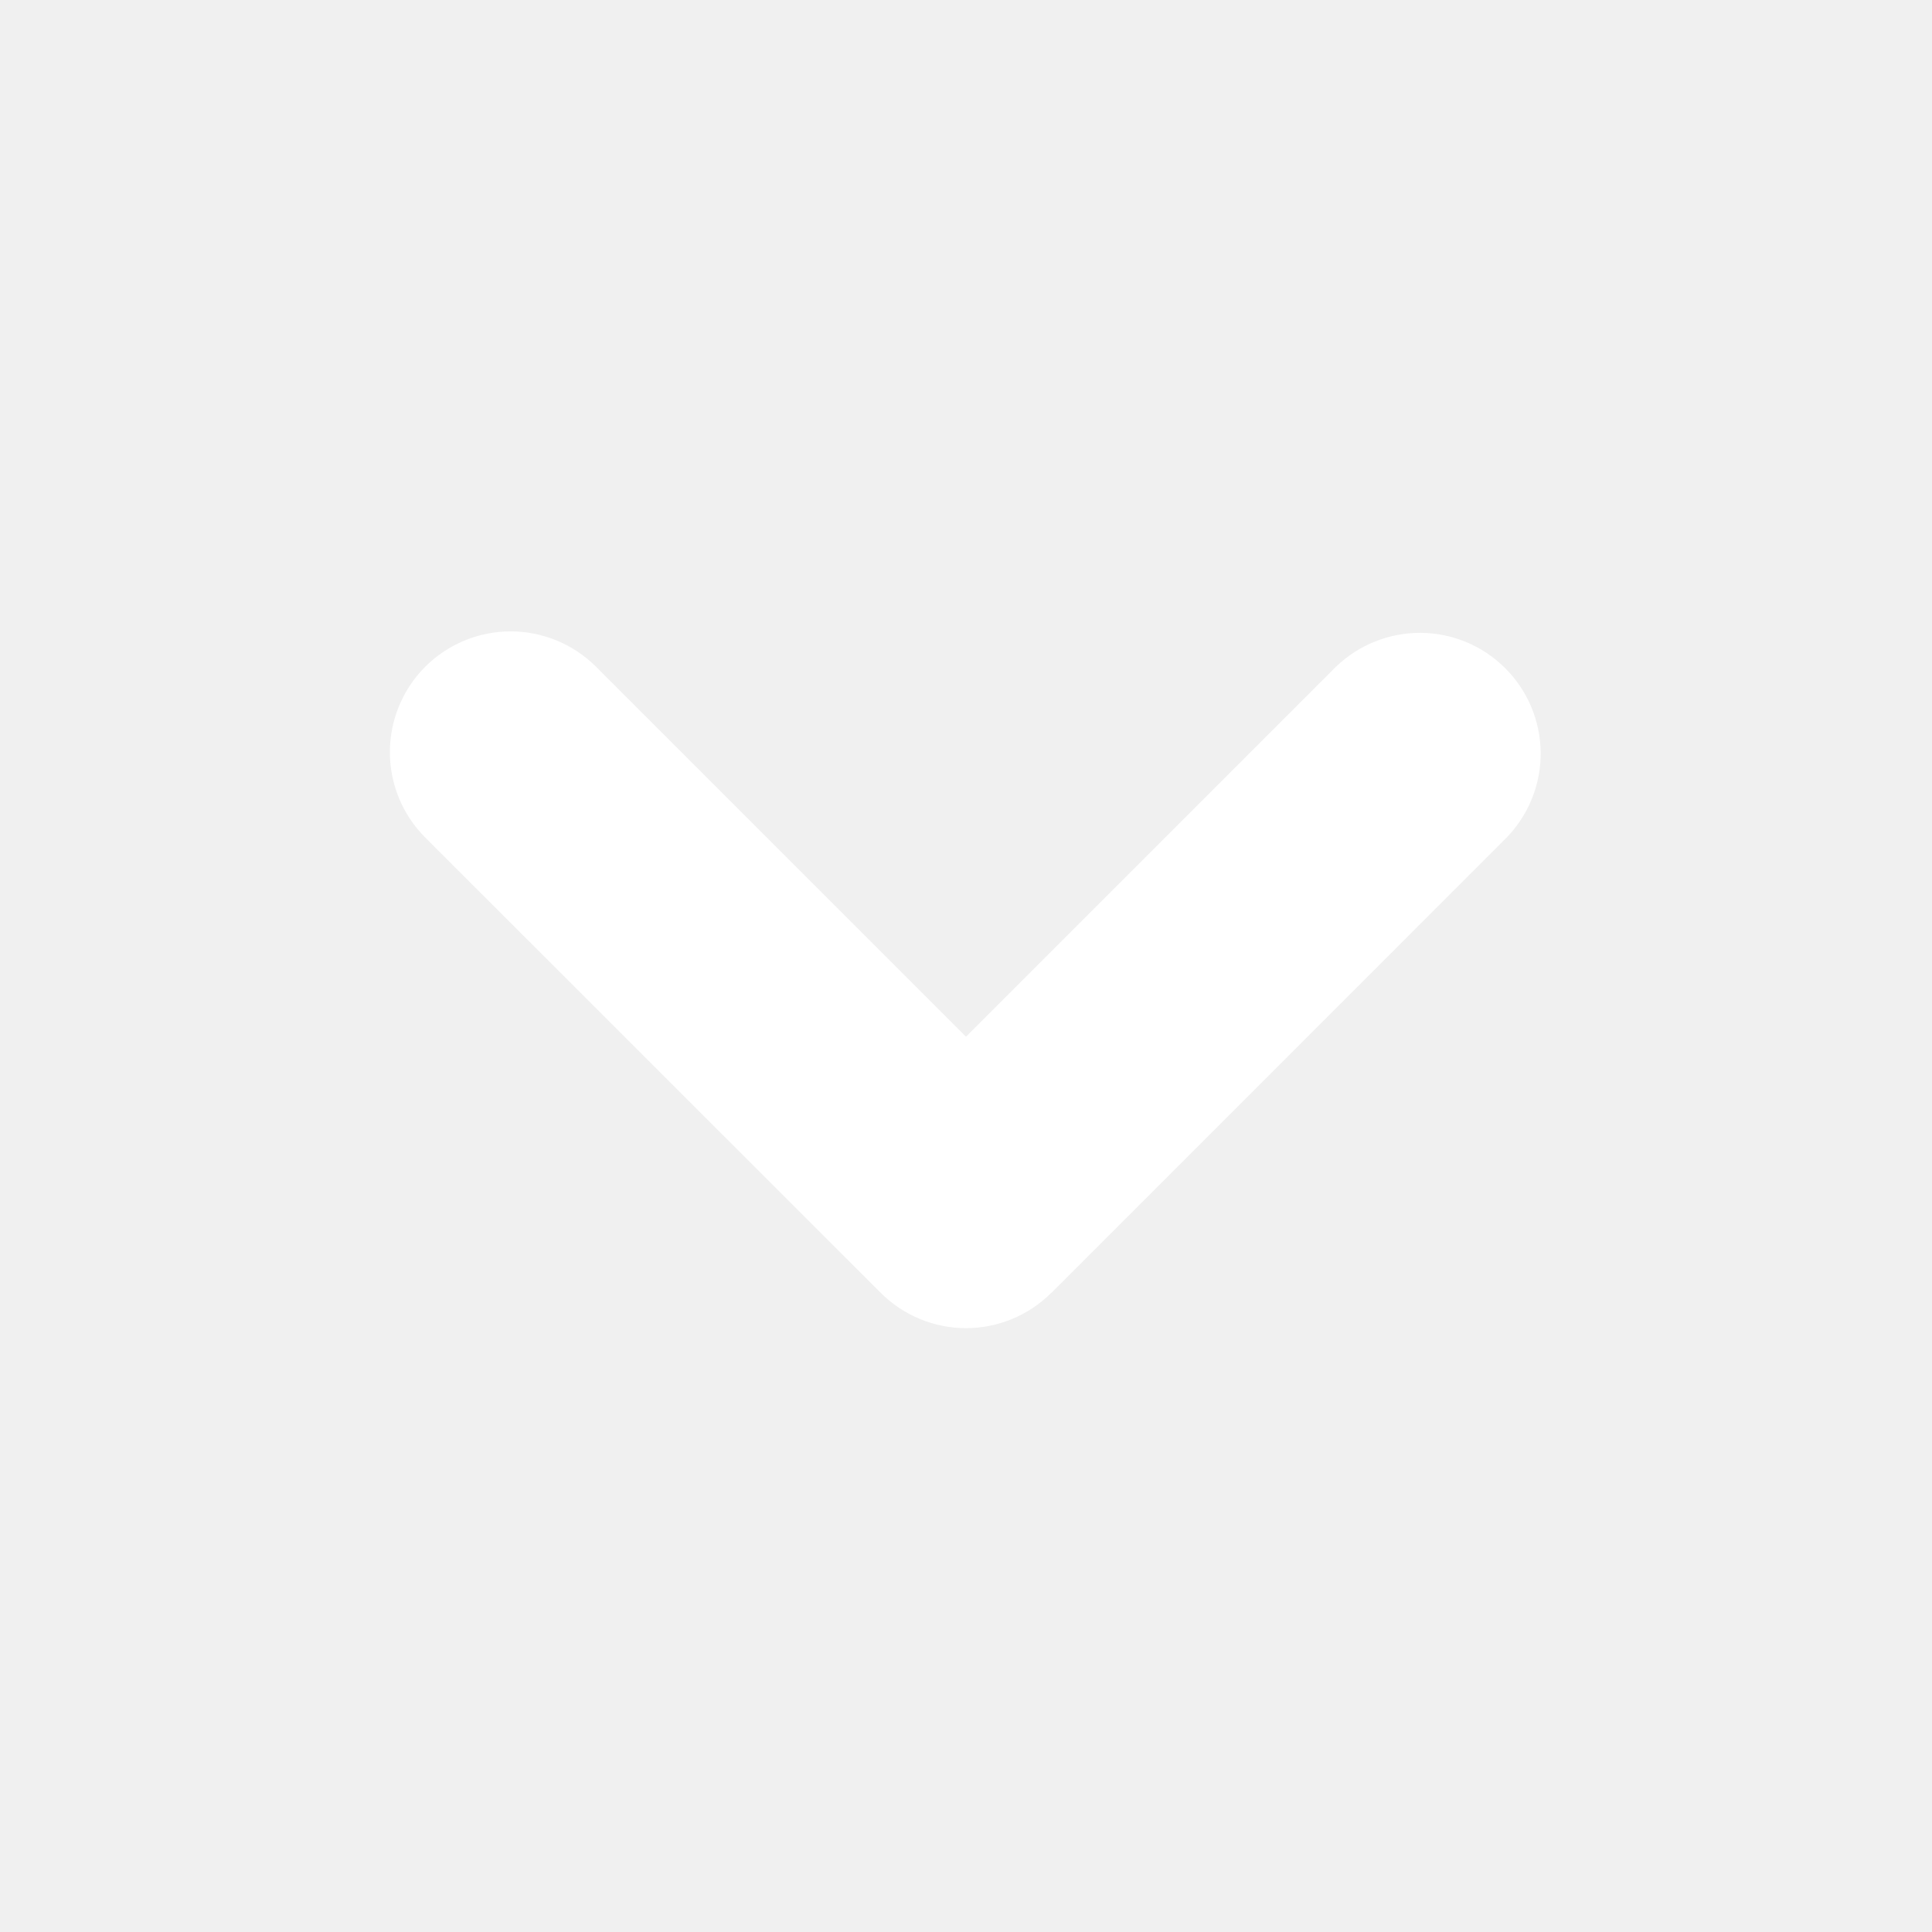
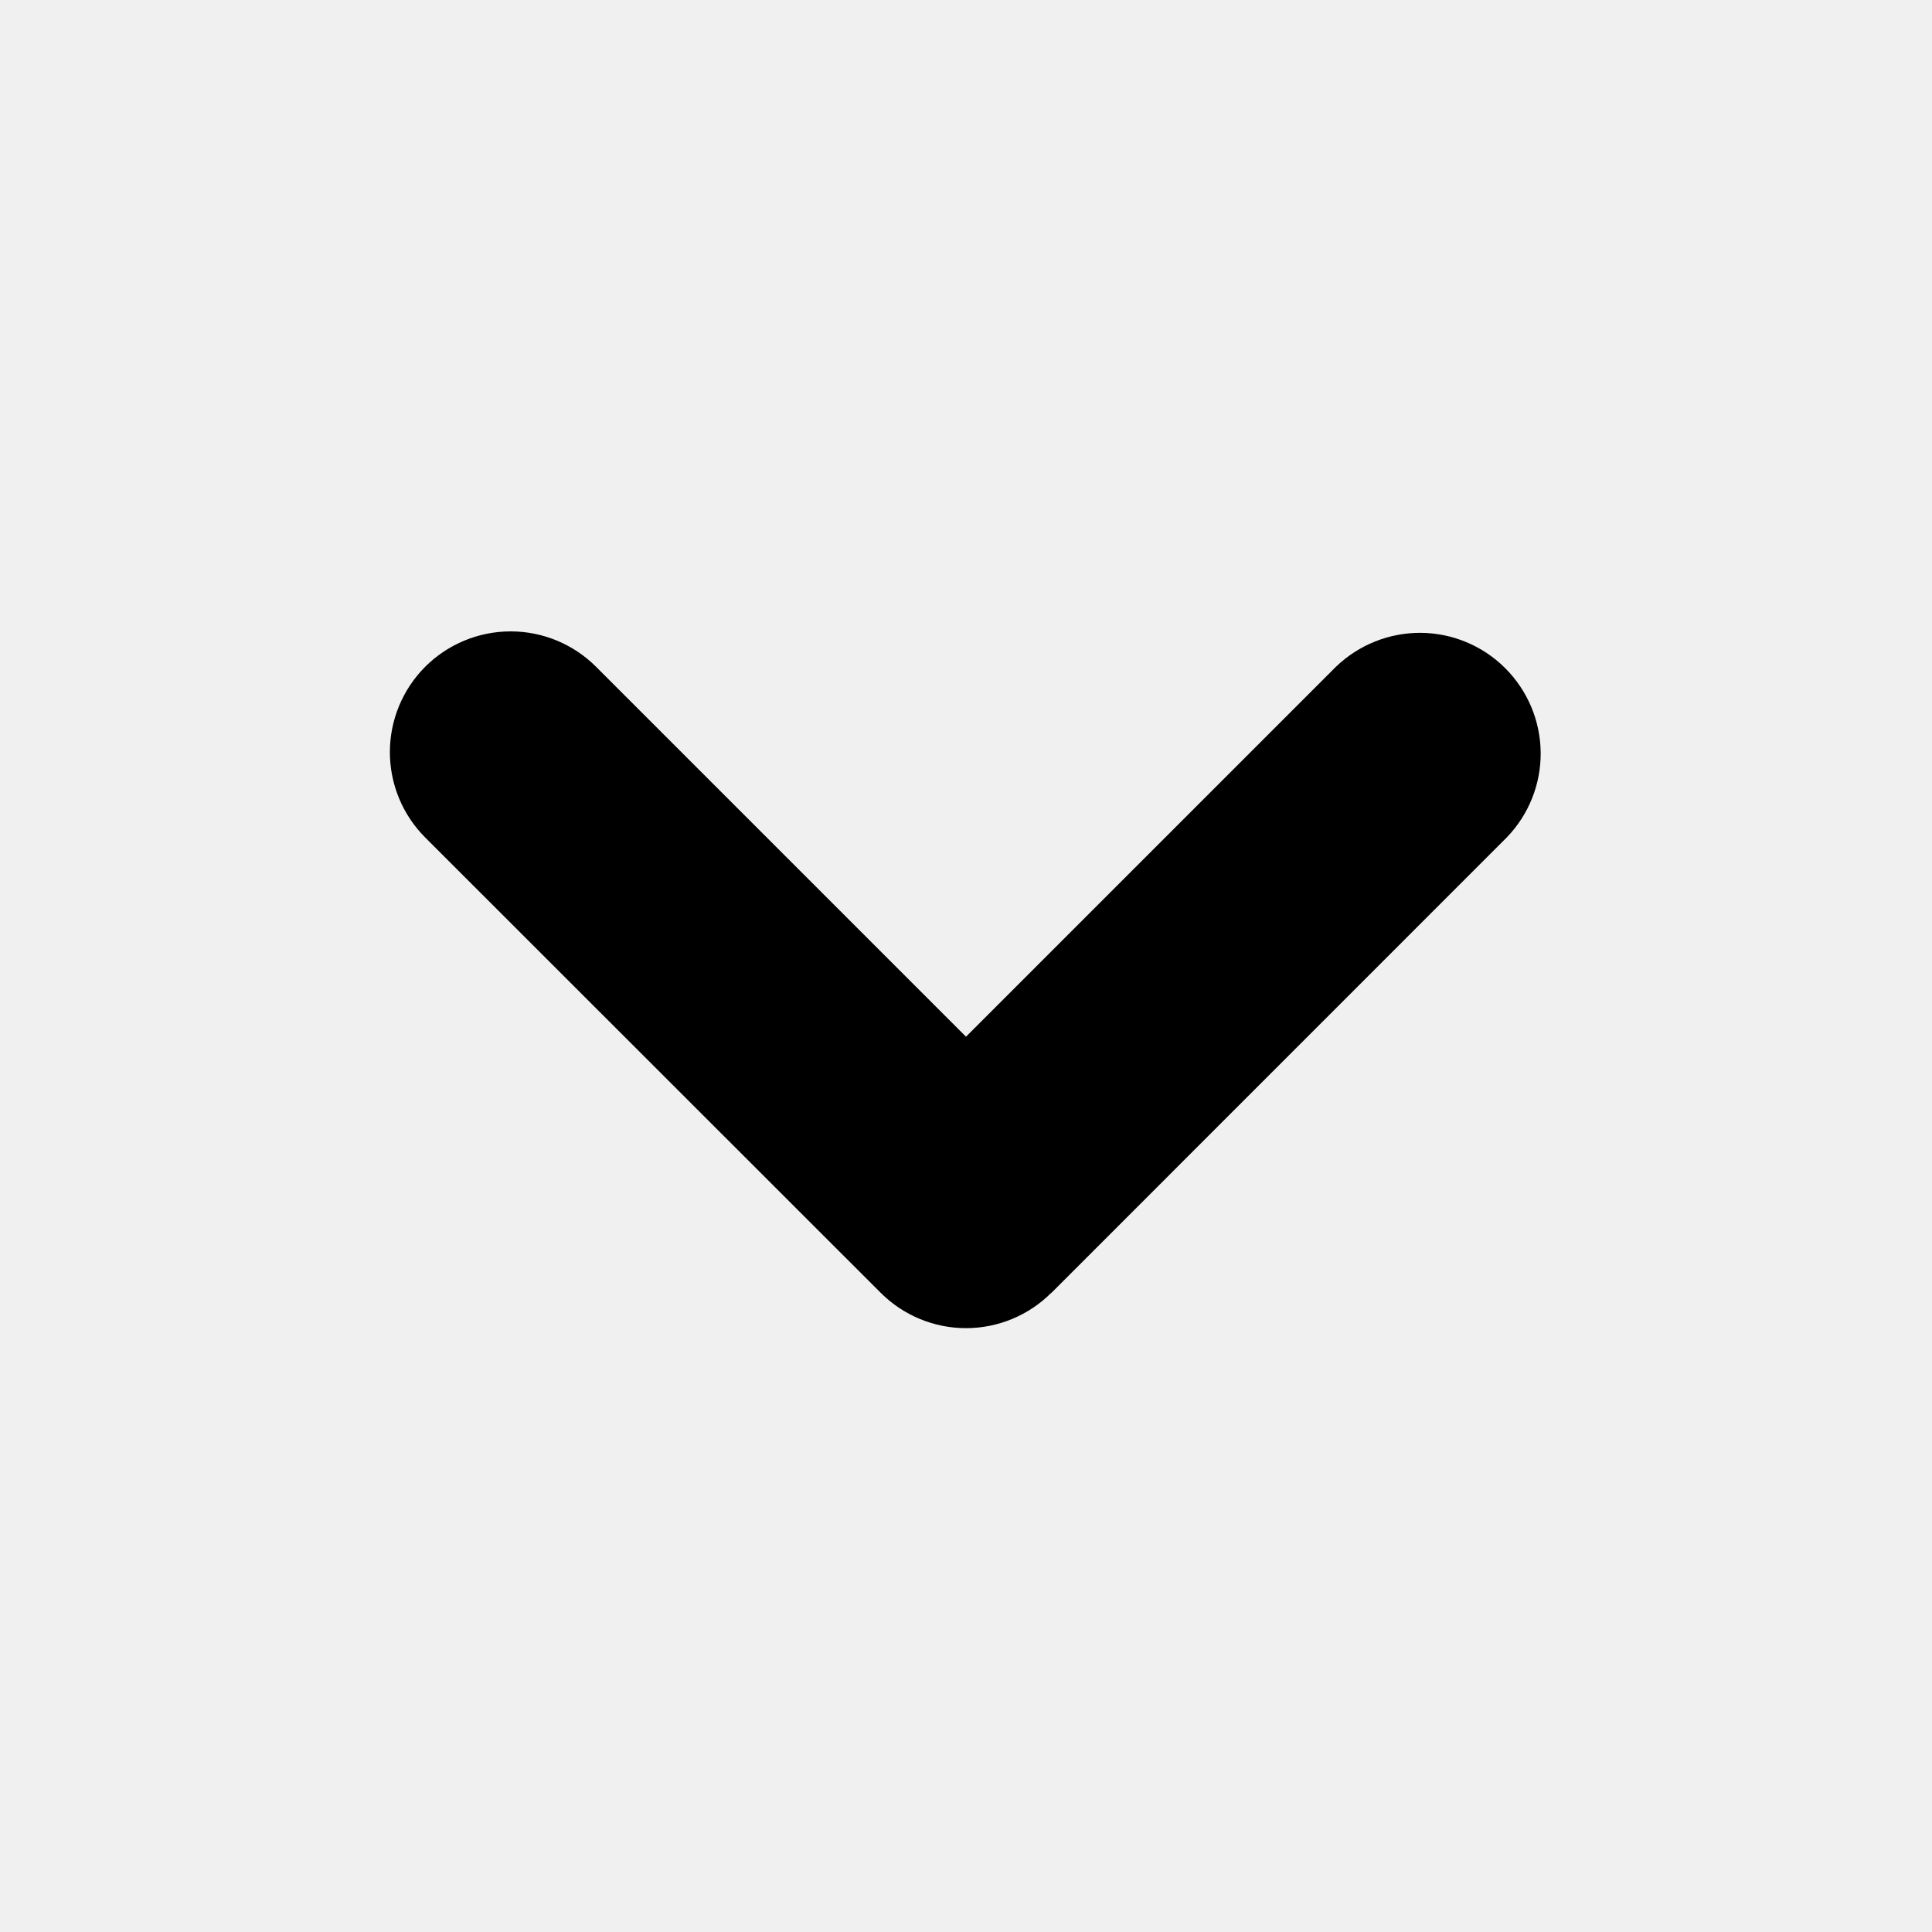
<svg xmlns="http://www.w3.org/2000/svg" width="20" height="20" viewBox="0 0 20 20" fill="none">
  <g clip-path="url(#clip0_84_115)">
-     <path fill-rule="evenodd" clip-rule="evenodd" d="M10.883 13.383C10.649 13.617 10.331 13.749 10 13.749C9.669 13.749 9.351 13.617 9.117 13.383L4.402 8.67C4.167 8.435 4.036 8.117 4.036 7.786C4.036 7.454 4.168 7.136 4.402 6.902C4.636 6.668 4.955 6.536 5.286 6.536C5.618 6.536 5.936 6.668 6.17 6.902L10 10.732L13.83 6.902C14.066 6.675 14.381 6.549 14.709 6.551C15.037 6.554 15.35 6.685 15.582 6.917C15.814 7.149 15.946 7.462 15.949 7.79C15.952 8.117 15.826 8.433 15.598 8.669L10.884 13.384L10.883 13.383Z" fill="white" />
+     <path fill-rule="evenodd" clip-rule="evenodd" d="M10.883 13.383C10.649 13.617 10.331 13.749 10 13.749C9.669 13.749 9.351 13.617 9.117 13.383L4.402 8.67C4.167 8.435 4.036 8.117 4.036 7.786C4.036 7.454 4.168 7.136 4.402 6.902C4.636 6.668 4.955 6.536 5.286 6.536C5.618 6.536 5.936 6.668 6.17 6.902L10 10.732L13.83 6.902C14.066 6.675 14.381 6.549 14.709 6.551C15.037 6.554 15.35 6.685 15.582 6.917C15.814 7.149 15.946 7.462 15.949 7.79C15.952 8.117 15.826 8.433 15.598 8.669L10.884 13.384L10.883 13.383Z" fill="currentColor" />
  </g>
  <defs>
    <clipPath id="clip0_84_115">
      <rect width="20" height="20" fill="white" />
    </clipPath>
  </defs>
</svg>
